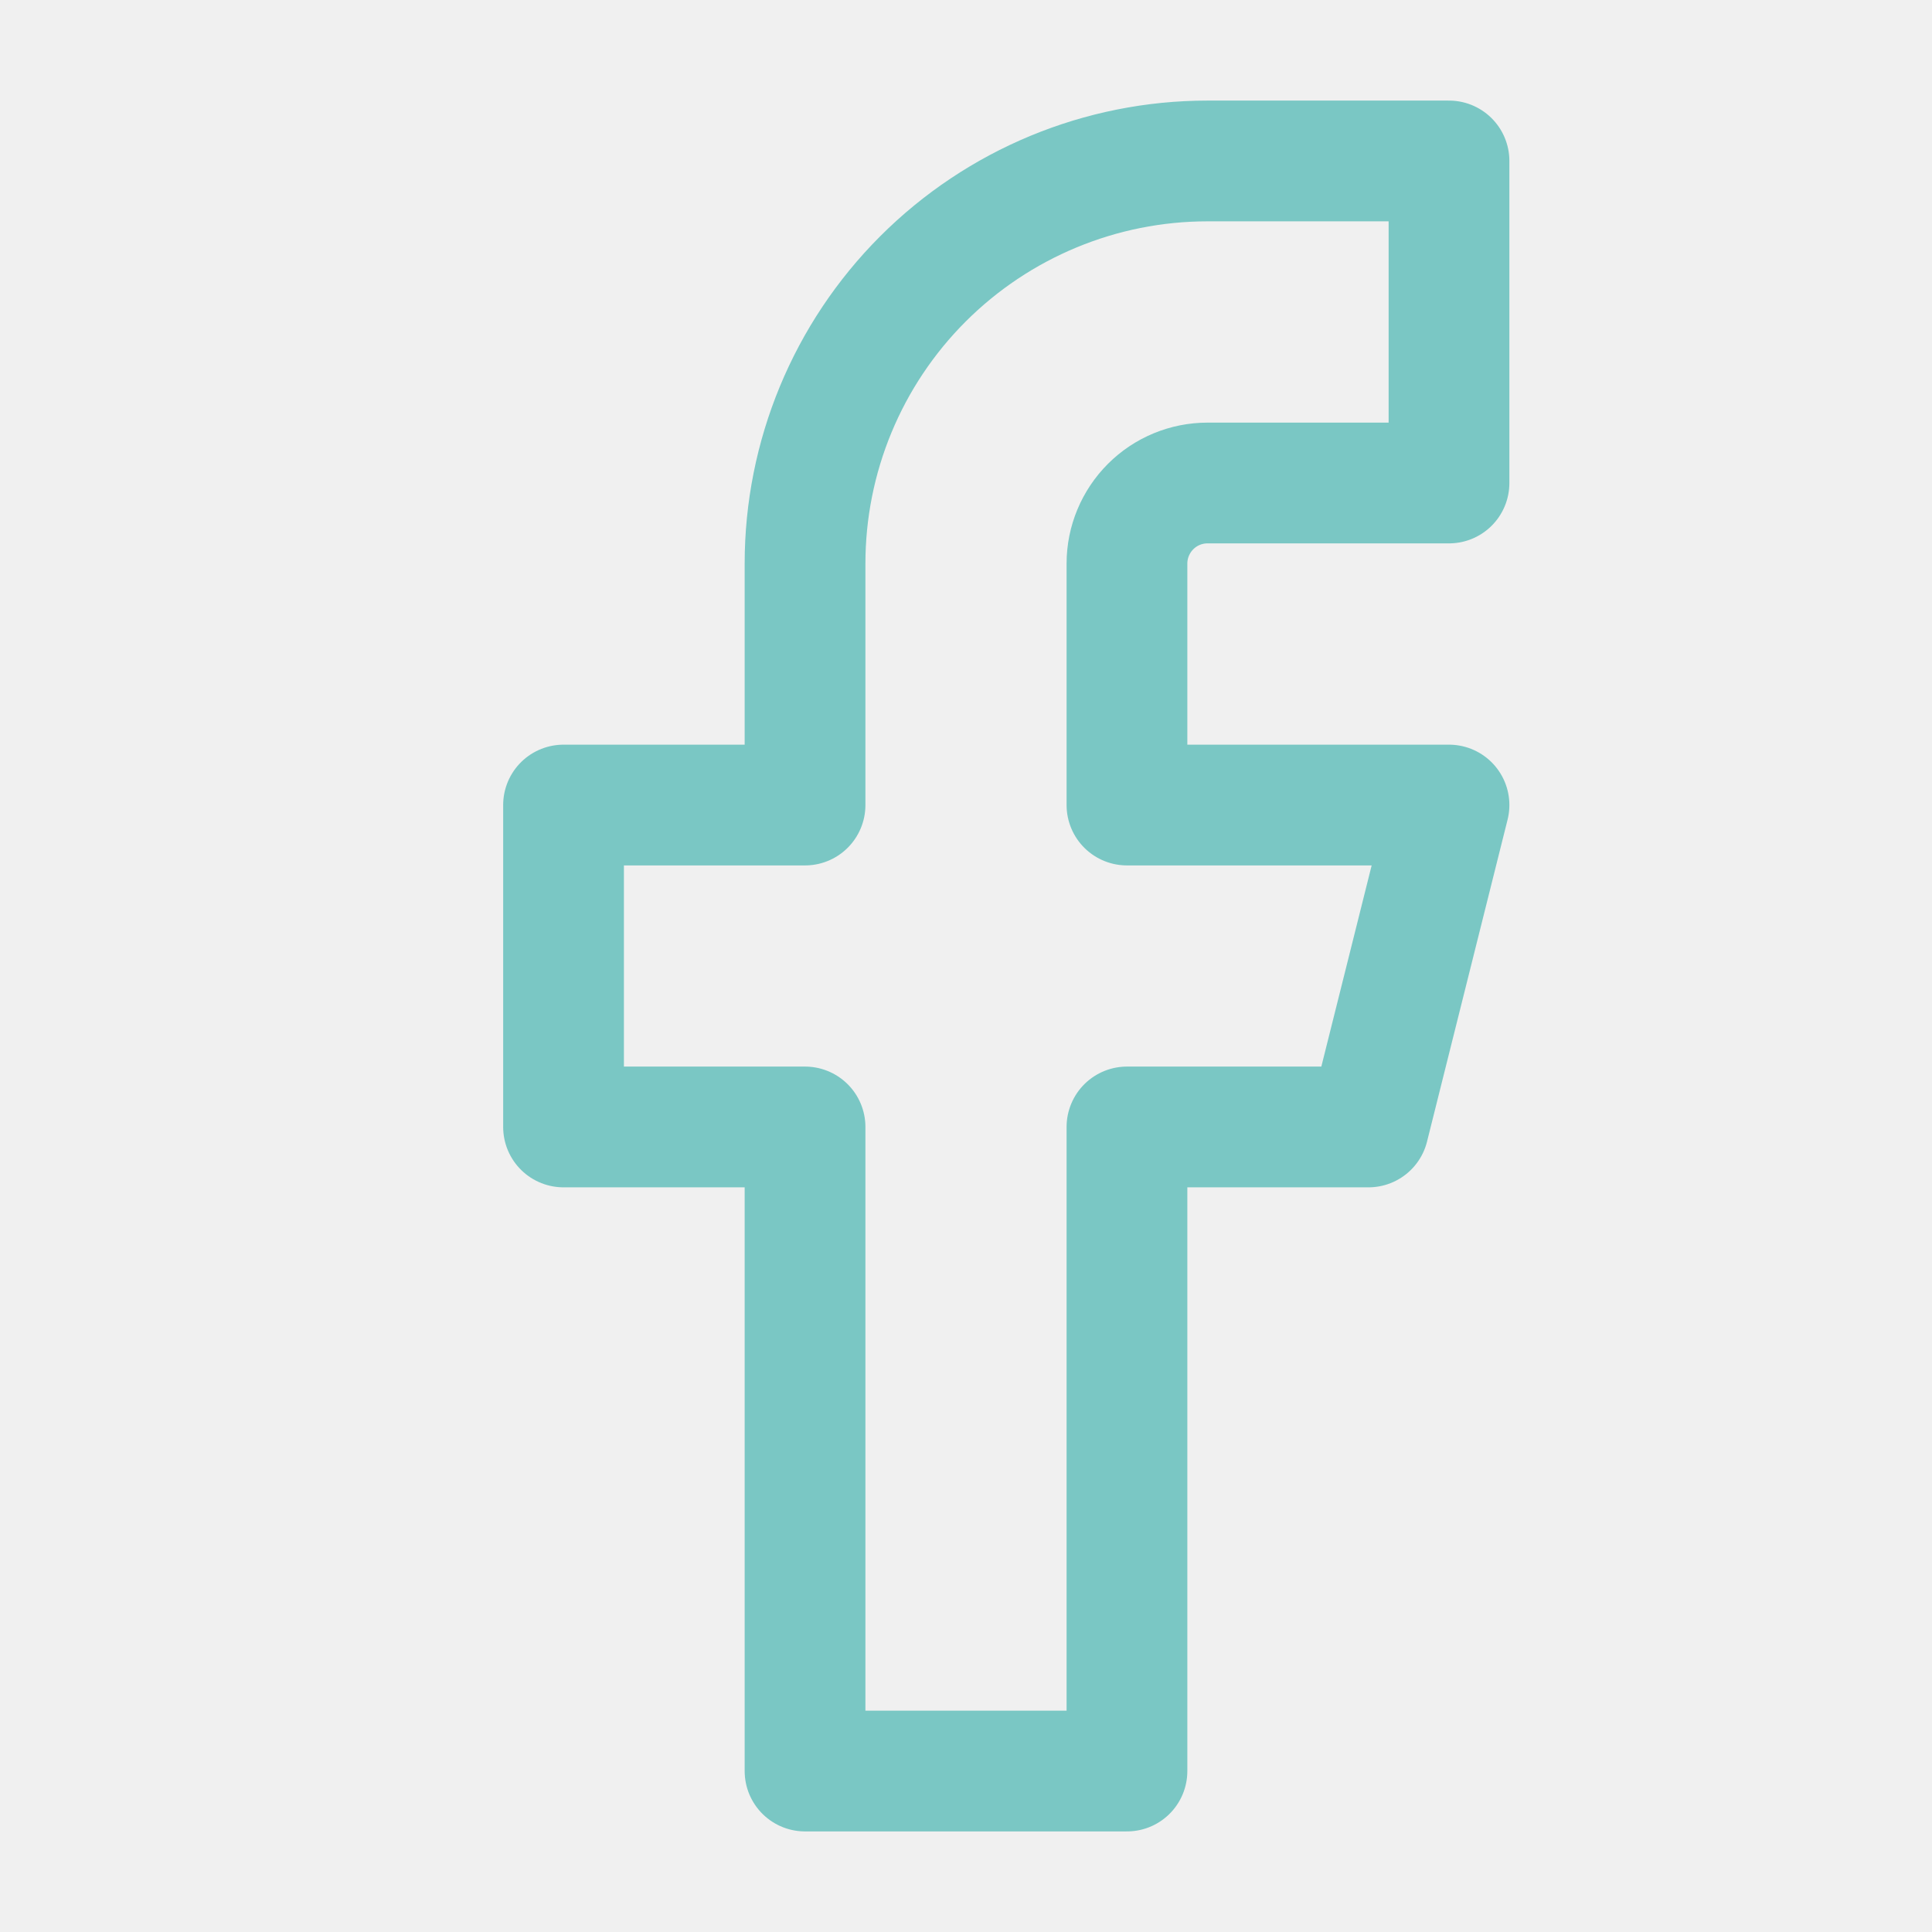
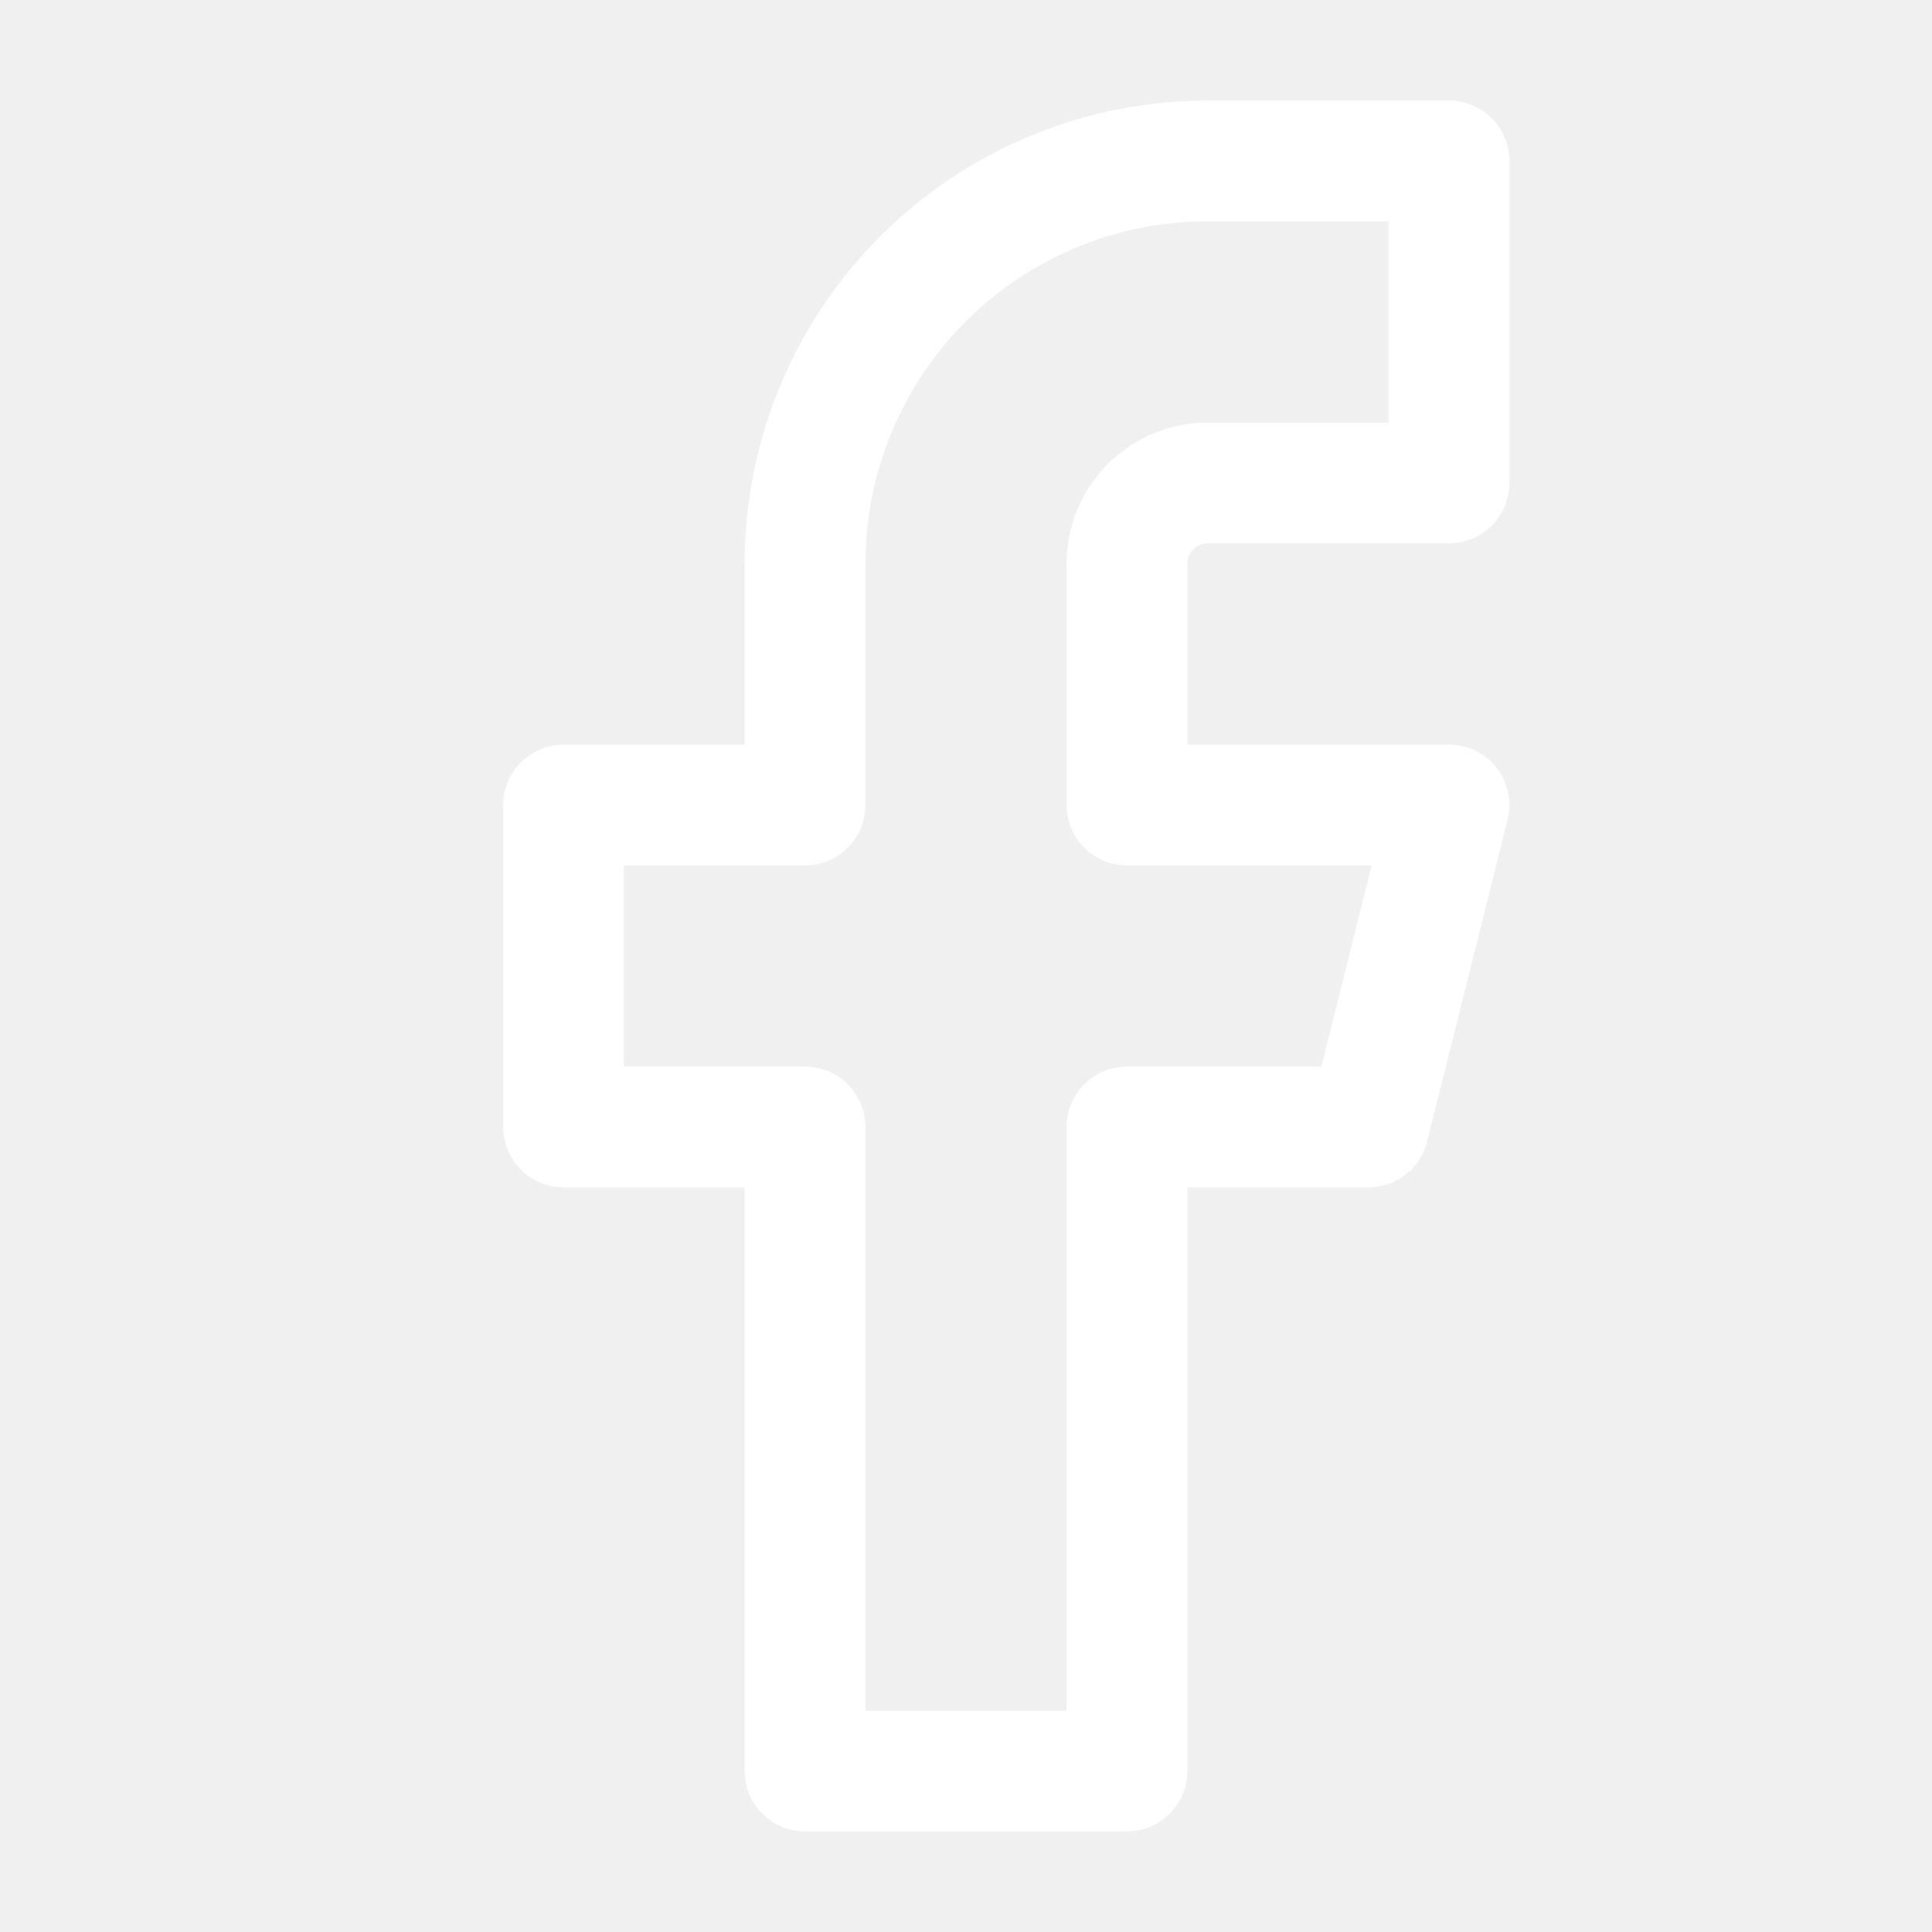
<svg xmlns="http://www.w3.org/2000/svg" width="16" height="16" viewBox="0 0 16 16" fill="none">
-   <path d="M12 1.333H10C9.116 1.333 8.268 1.685 7.643 2.31C7.018 2.935 6.667 3.783 6.667 4.667V6.667H4.667V9.333H6.667V14.667H9.333V9.333H11.333L12 6.667H9.333V4.667C9.333 4.49 9.404 4.32 9.529 4.195C9.654 4.07 9.823 4 10 4H12V1.333Z" stroke="#7AC7C4" stroke-linecap="round" stroke-linejoin="round" />
+   <path d="M12 1.333H10C9.116 1.333 8.268 1.685 7.643 2.31C7.018 2.935 6.667 3.783 6.667 4.667V6.667H4.667V9.333H6.667V14.667H9.333V9.333H11.333L12 6.667H9.333V4.667C9.333 4.49 9.404 4.32 9.529 4.195C9.654 4.07 9.823 4 10 4H12V1.333Z" stroke="white" stroke-linecap="round" stroke-linejoin="round" />
</svg>
